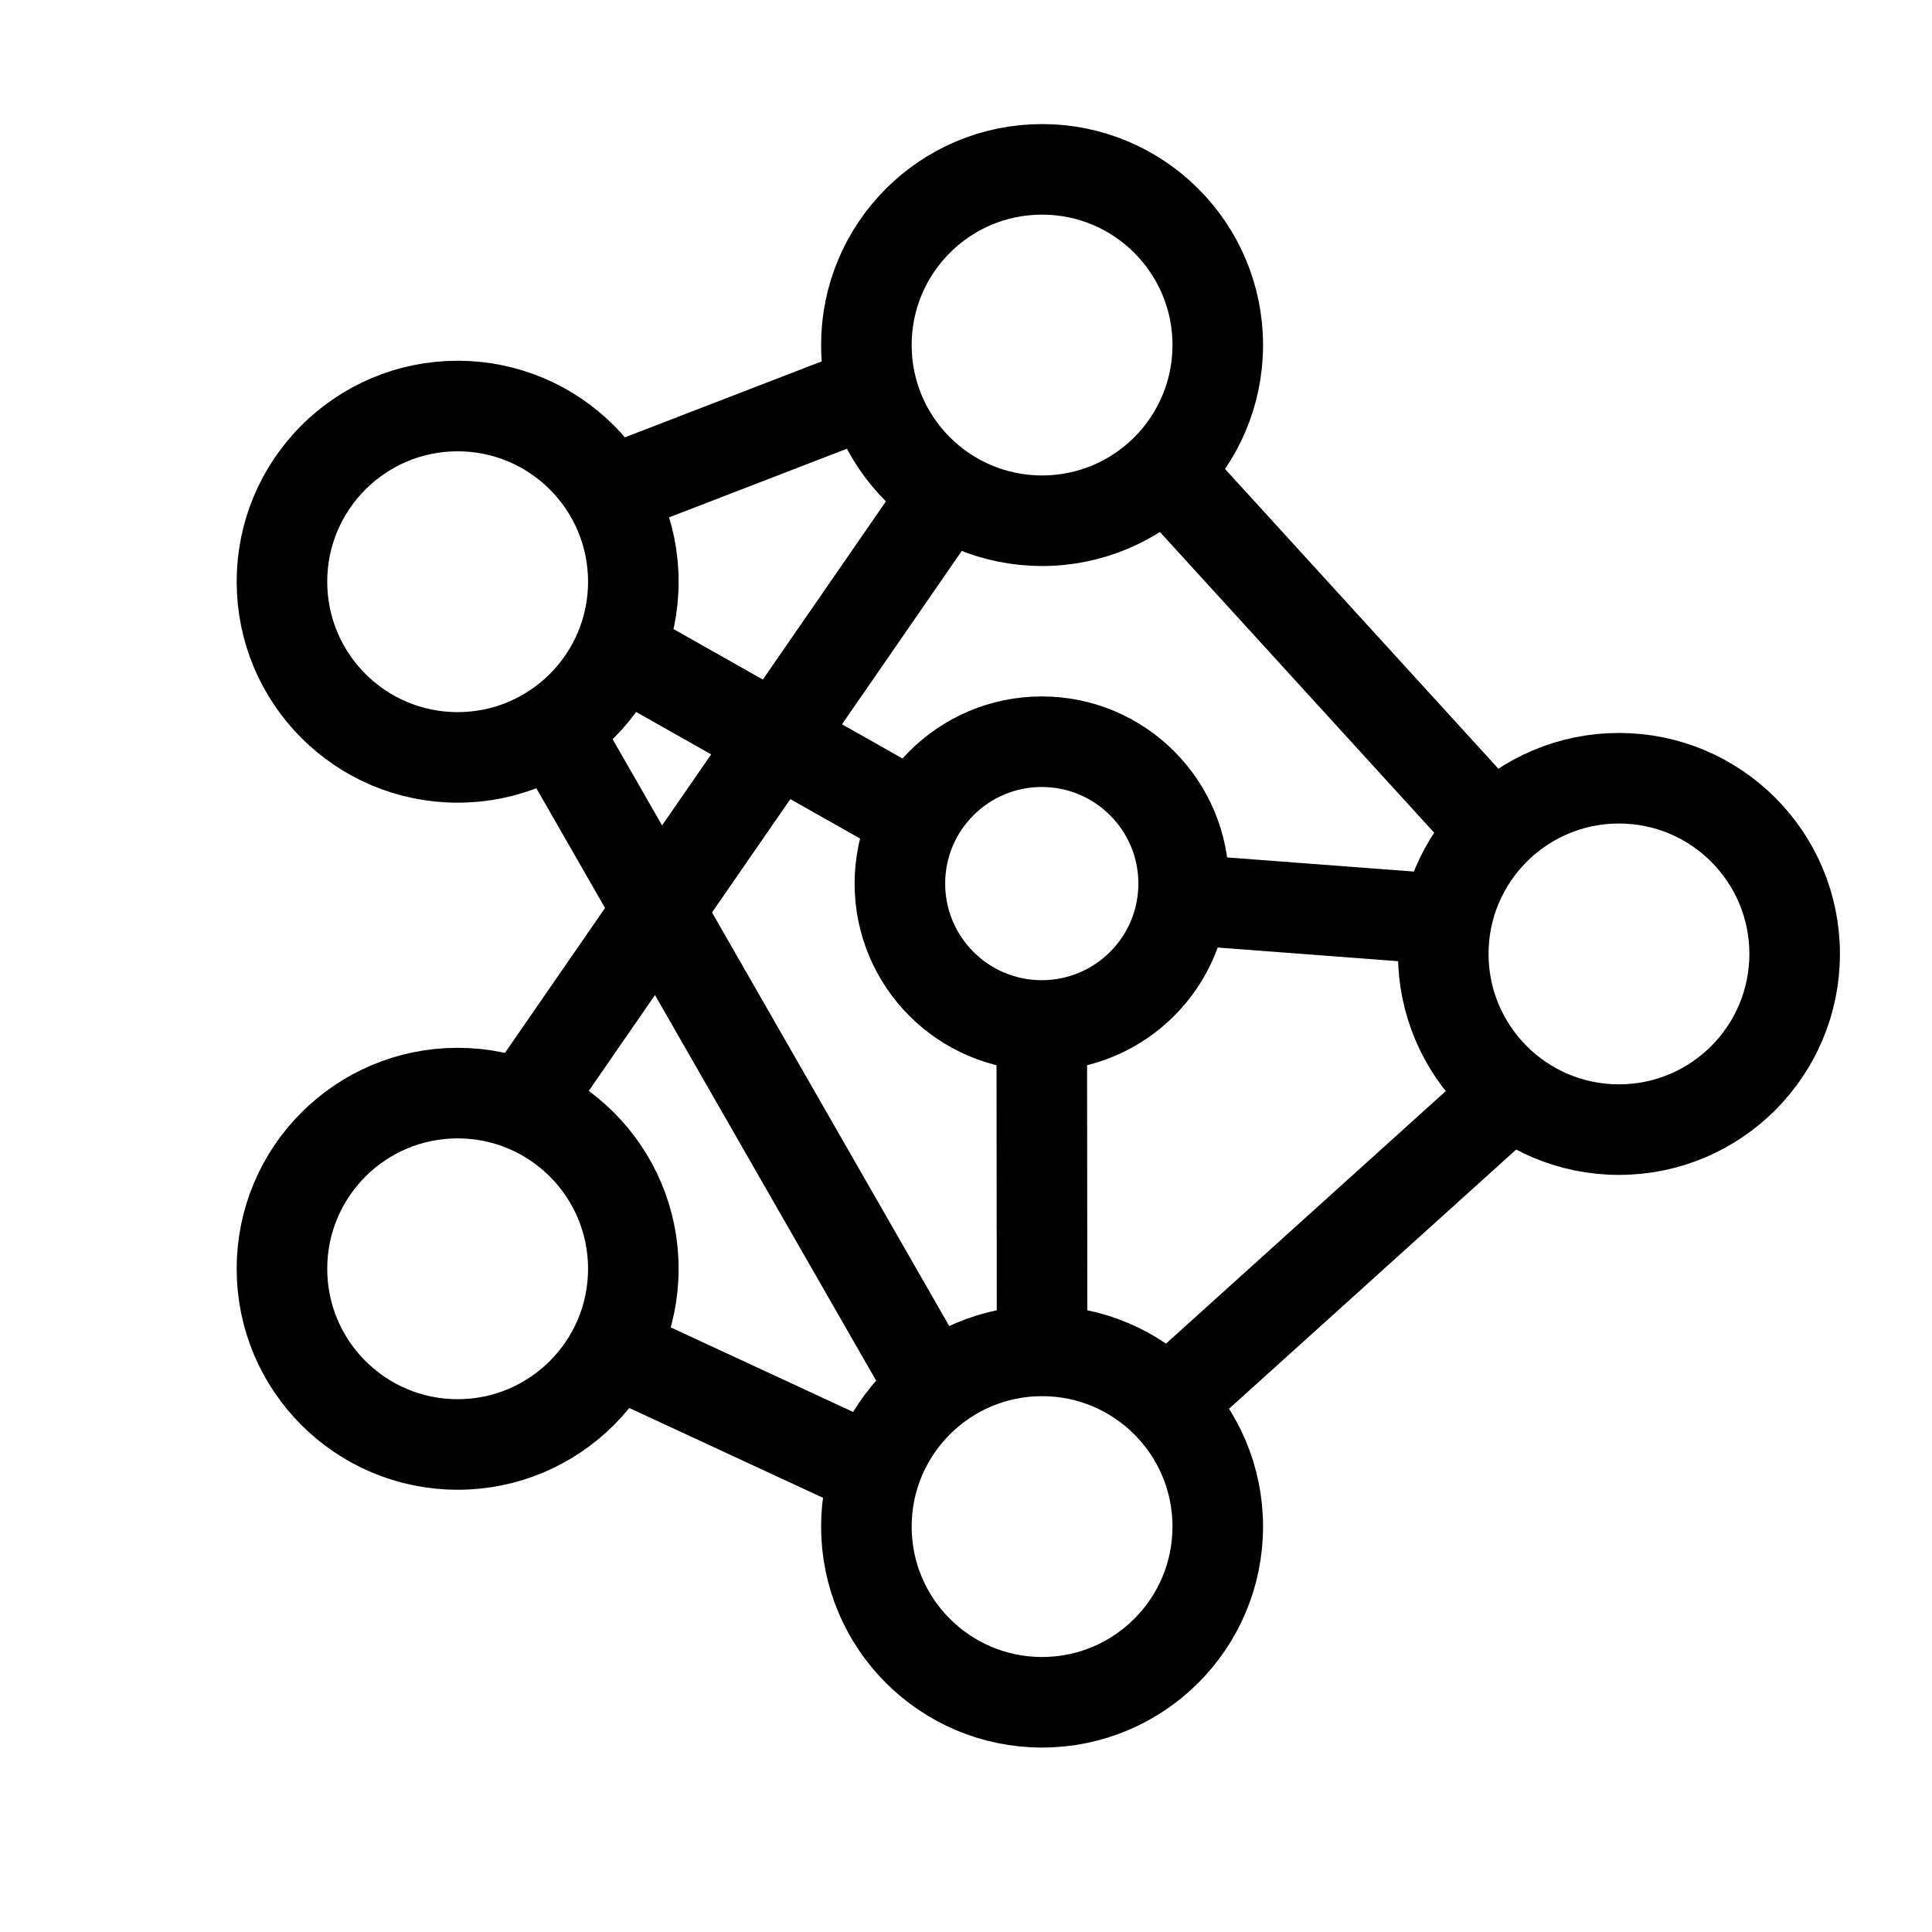
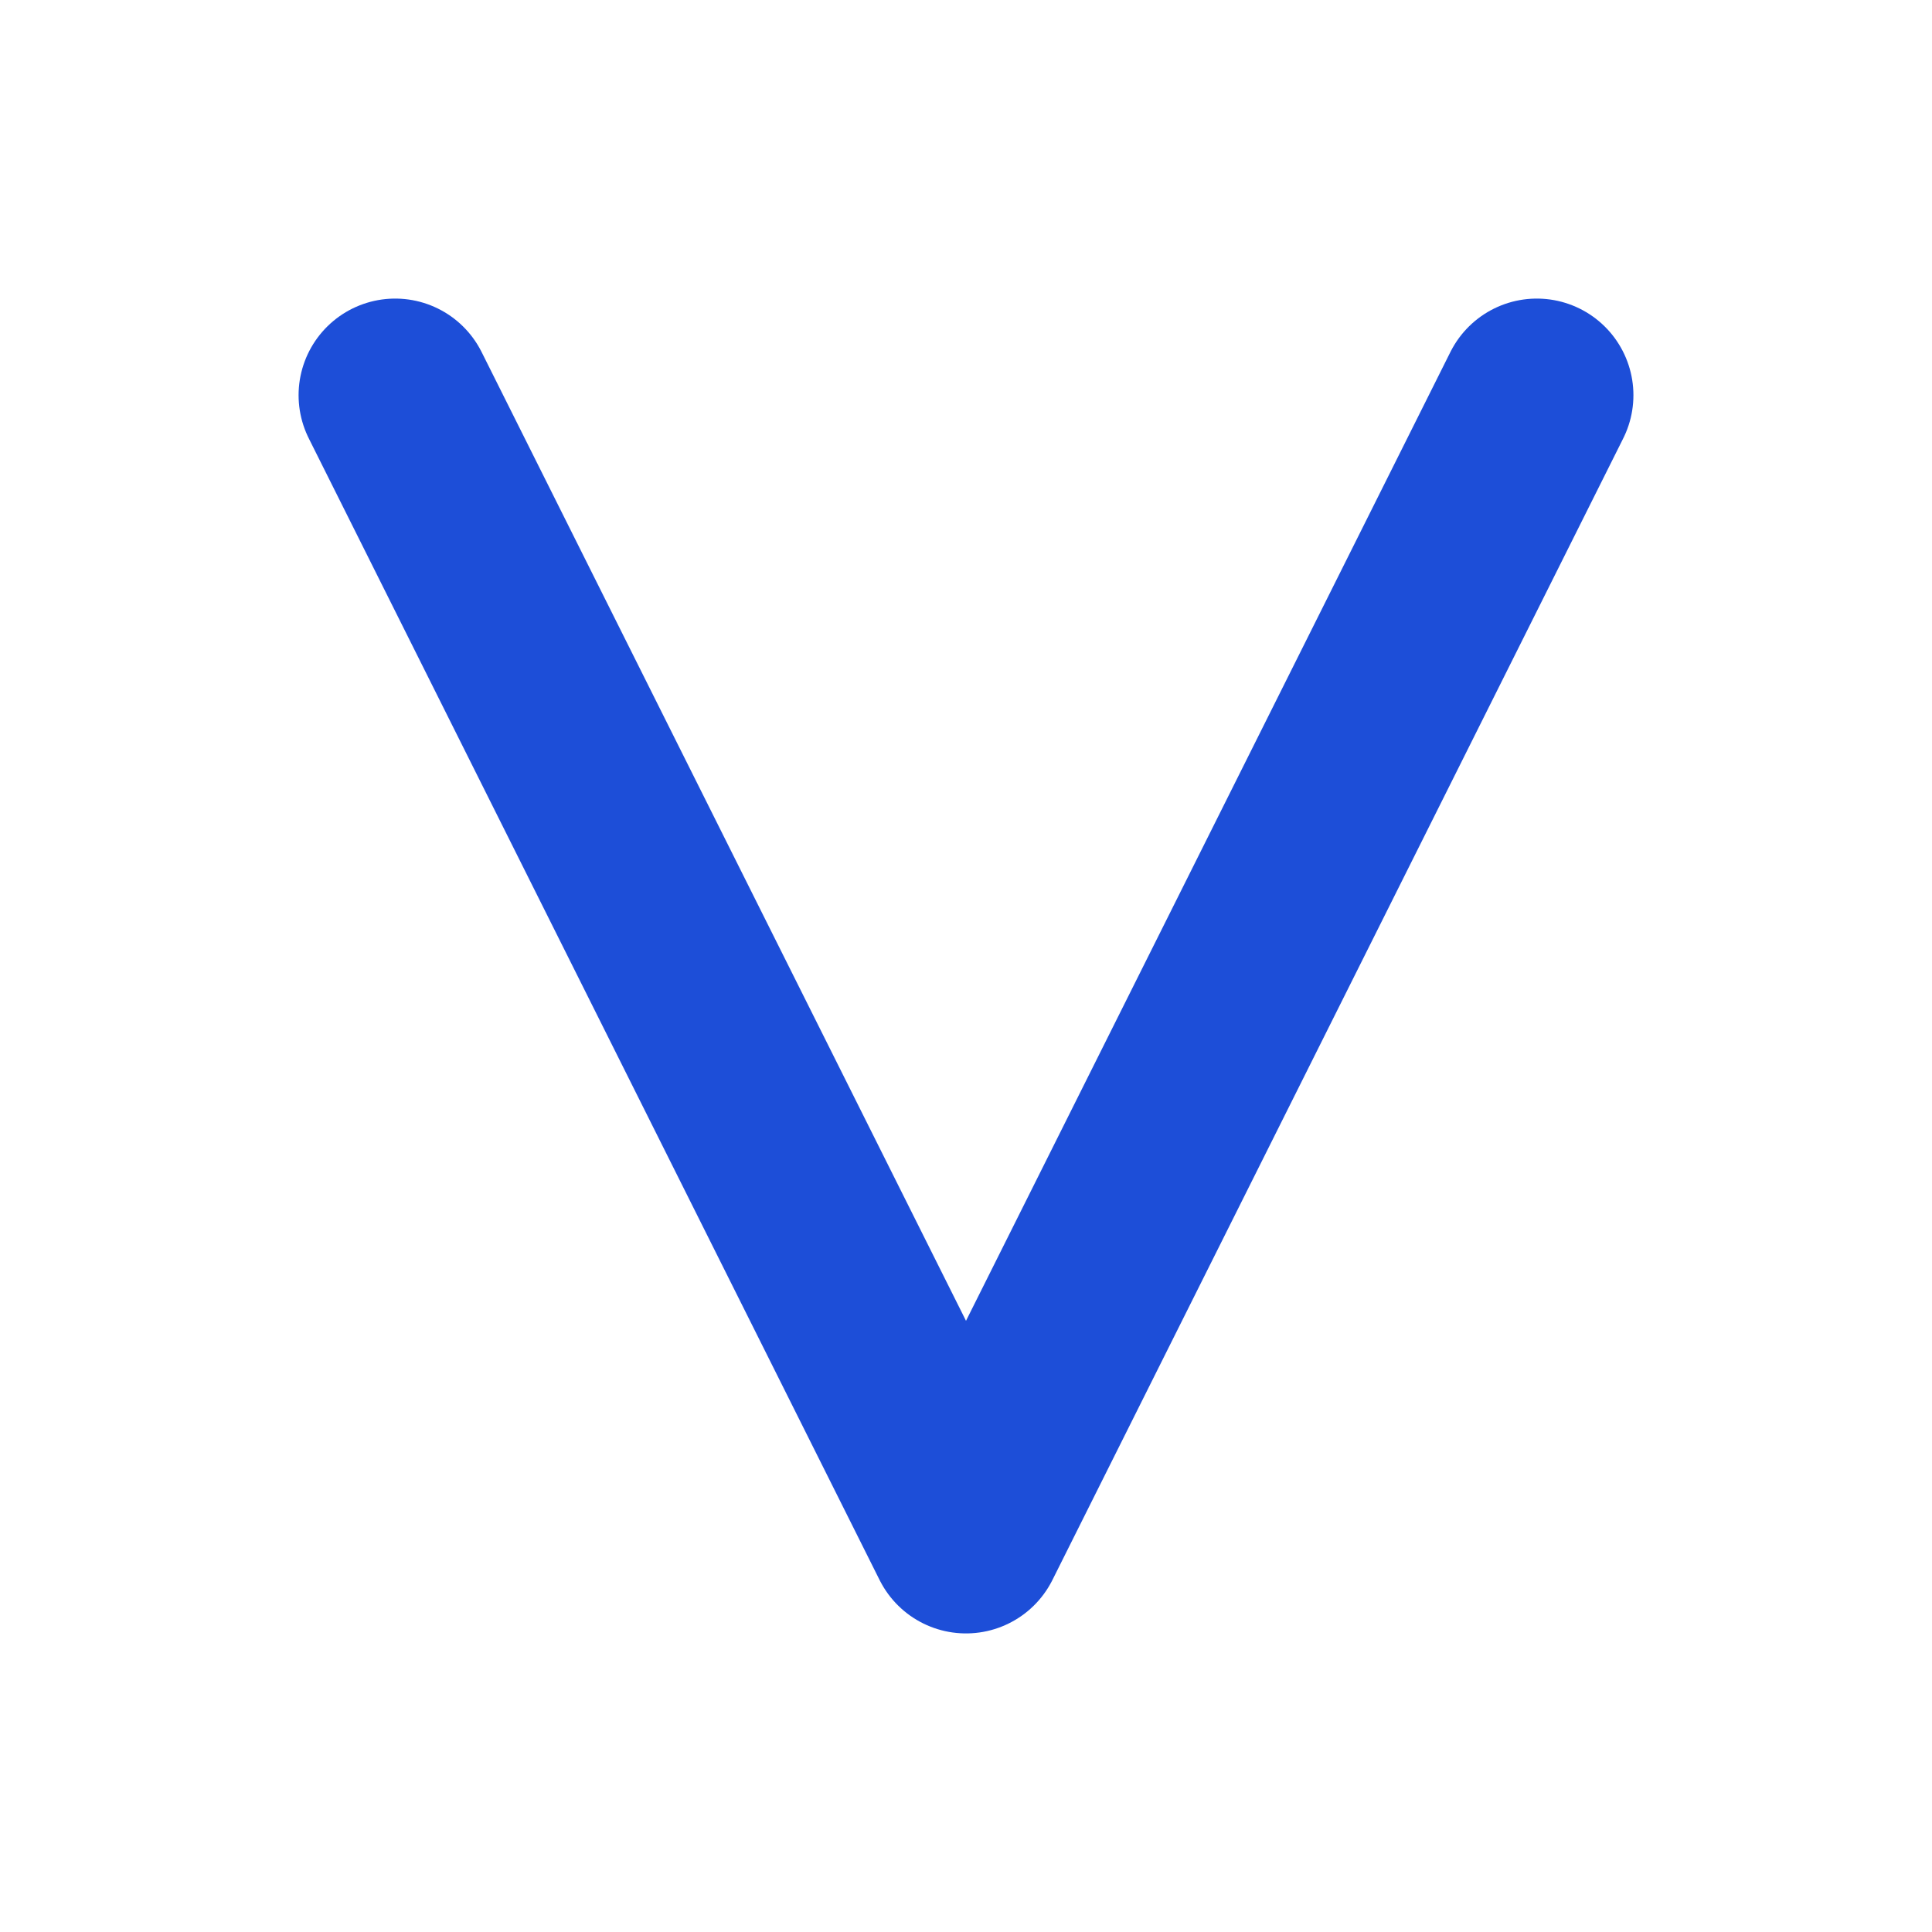
- <svg xmlns="http://www.w3.org/2000/svg" width="800px" height="800px" viewBox="0 0 64 64" stroke-width="3" stroke="#000000" fill="none">
-   <circle cx="34.52" cy="11.43" r="5.82" />
-   <circle cx="53.63" cy="31.6" r="5.82" />
-   <circle cx="34.52" cy="50.57" r="5.82" />
-   <circle cx="15.16" cy="42.03" r="5.82" />
-   <circle cx="15.16" cy="19.27" r="5.82" />
-   <circle cx="34.51" cy="29.27" r="4.7" />
-   <line x1="20.17" y1="16.3" x2="28.9" y2="12.93" />
-   <line x1="38.6" y1="15.59" x2="49.48" y2="27.52" />
-   <line x1="50.07" y1="36.2" x2="38.67" y2="46.49" />
-   <line x1="18.36" y1="24.13" x2="30.91" y2="46.01" />
-   <line x1="20.31" y1="44.74" x2="28.7" y2="48.63" />
-   <line x1="17.34" y1="36.63" x2="31.37" y2="16.32" />
-   <line x1="20.52" y1="21.55" x2="30.34" y2="27.1" />
-   <line x1="39.22" y1="29.8" x2="47.81" y2="30.45" />
-   <line x1="34.51" y1="33.98" x2="34.52" y2="44.74" />
+ <svg xmlns="http://www.w3.org/2000/svg" width="220" height="220" viewBox="0 0 220 220">
+   <rect width="220" height="220" rx="40" fill="transparent" />
+   <path d="M45 45 L110 175 L175 45" stroke="#1d4ed8" stroke-width="22" fill="none" stroke-linecap="round" stroke-linejoin="round" />
</svg>
